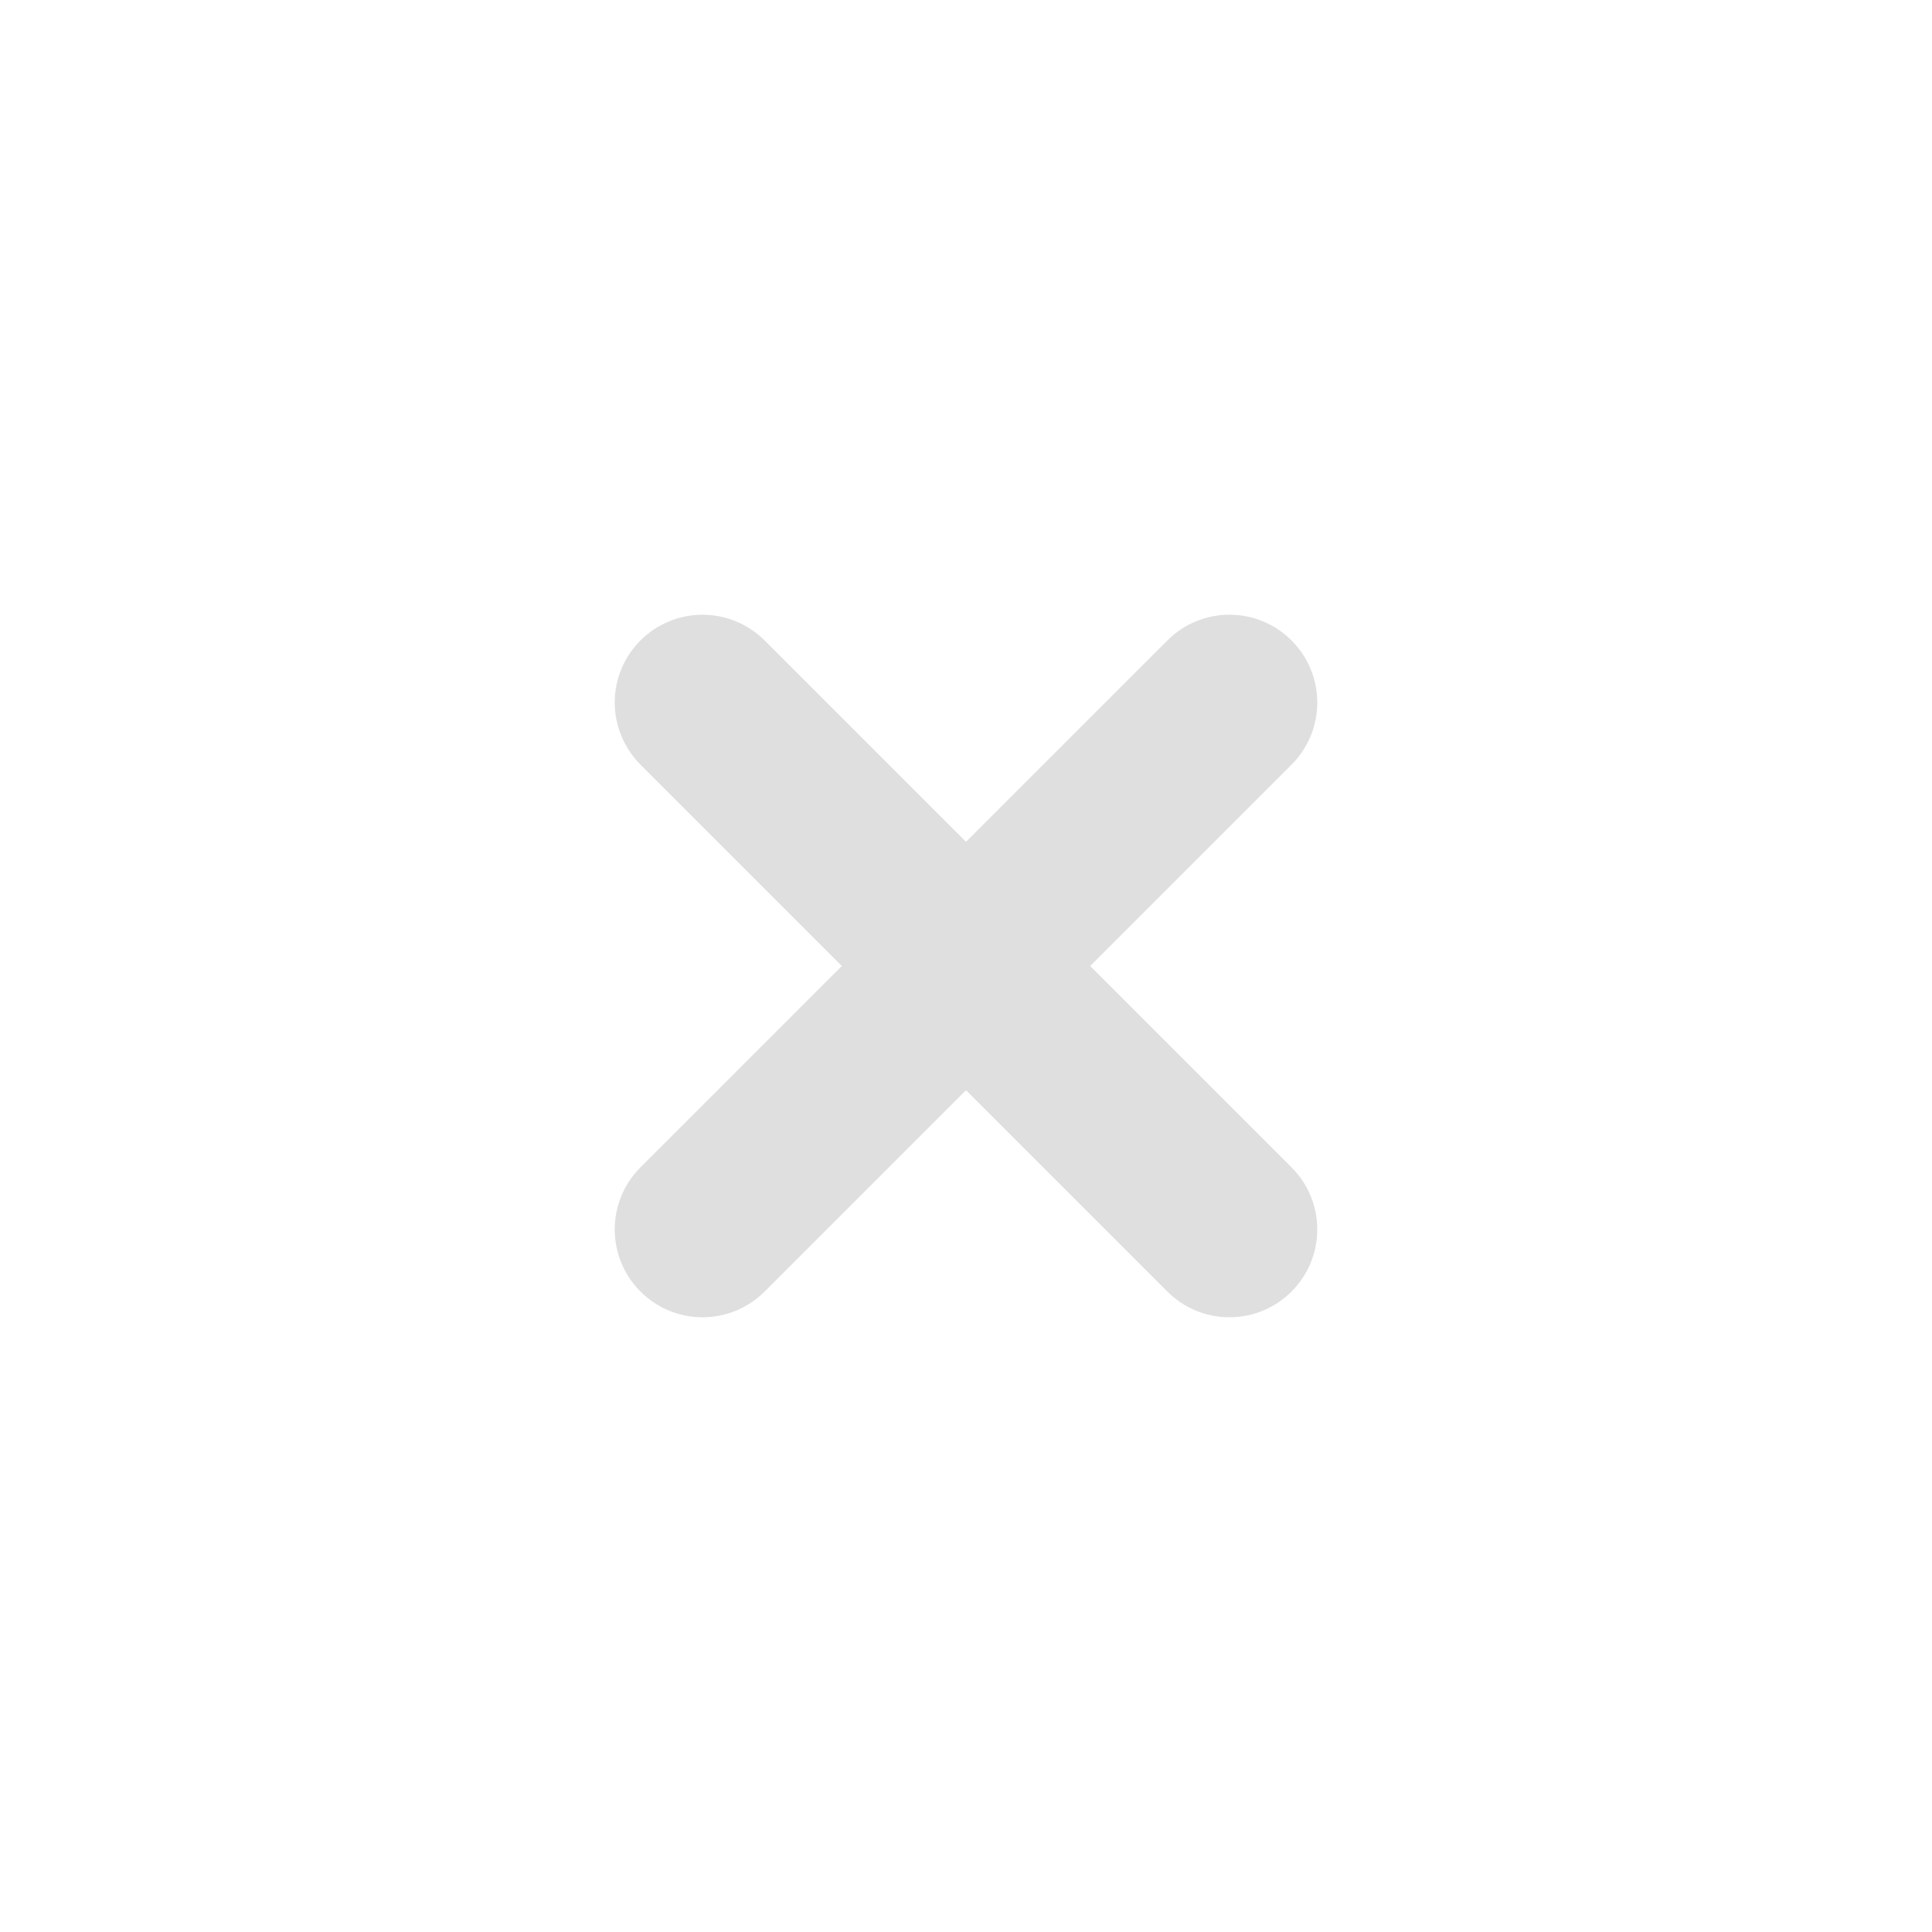
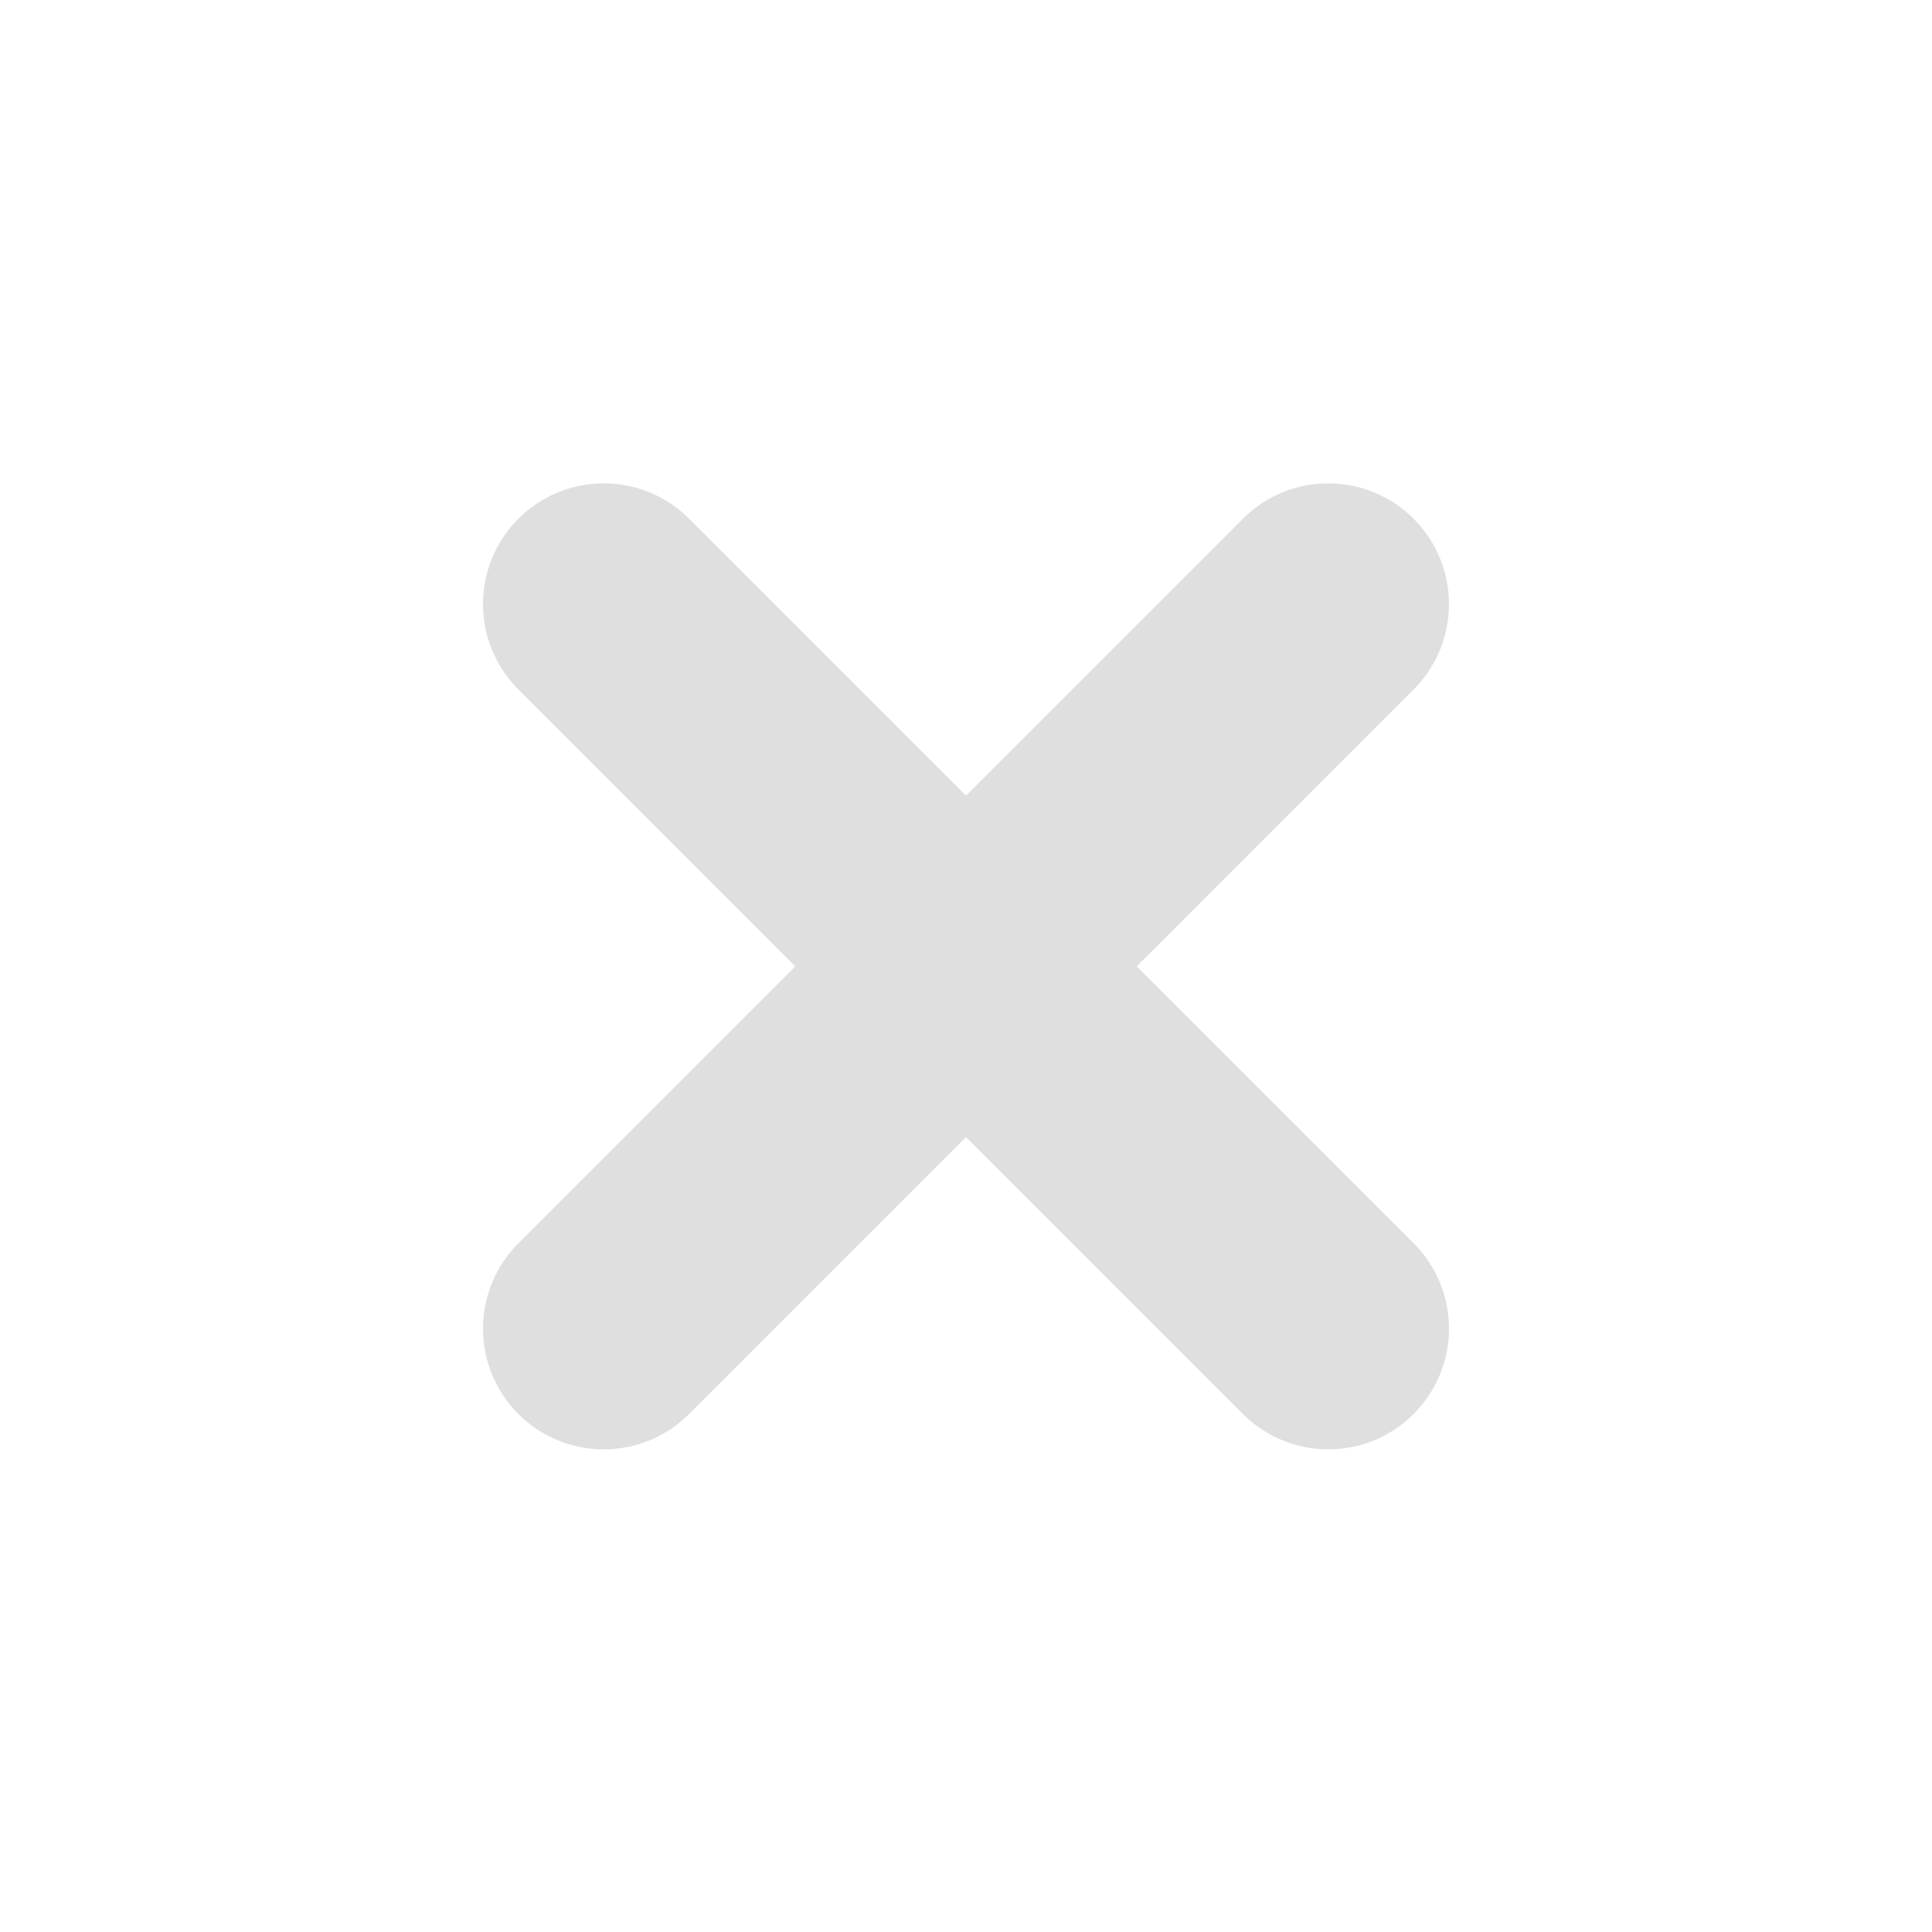
<svg xmlns="http://www.w3.org/2000/svg" width="22" height="22" version="1.1">
  <defs>
    <style id="current-color-scheme" type="text/css">
   .ColorScheme-Text { color:#dfdfdf; } .ColorScheme-Highlight { color:#4285f4; } .ColorScheme-NeutralText { color:#ff9800; } .ColorScheme-PositiveText { color:#4caf50; } .ColorScheme-NegativeText { color:#f44336; }
  </style>
  </defs>
-   <g transform="translate(3,3)">
-     <path style="fill:currentColor" class="ColorScheme-Text" d="M 5,4 C 4.448,4 4,4.448 4,5 4,5.265 4.106,5.519 4.293,5.707 L 10.293,11.707 C 10.48,11.895 10.735,12 11,12 11.552,12 12,11.552 12,11 12,10.735 11.895,10.48 11.707,10.293 L 5.707,4.293 C 5.519,4.106 5.265,4 5,4 Z" />
-     <path style="fill:currentColor" class="ColorScheme-Text" d="M 5,12 C 4.448,12 4,11.552 4,11 4,10.735 4.106,10.48 4.293,10.293 L 10.293,4.293 C 10.48,4.105 10.735,4 11,4 11.552,4 12,4.448 12,5 12,5.265 11.895,5.52 11.707,5.707 L 5.707,11.707 C 5.519,11.895 5.265,12 5,12 Z" />
+   <g transform="scale(1.375)">
+     <path style="fill:currentColor" class="ColorScheme-Text" d="M5 4.003C4.735 4.003 4.48 4.108 4.293 4.296C4.105 4.483 4 4.738 4 5.003C4 5.268 4.105 5.522 4.293 5.71L6.586 8.003L4.293 10.296C4.105 10.483 4 10.738 4 11.003C4 11.268 4.105 11.523 4.293 11.71C4.48 11.898 4.735 12.003 5 12.003C5.265 12.003 5.52 11.898 5.707 11.71L8 9.417L10.283 11.7C10.376 11.796 10.488 11.872 10.611 11.924C10.734 11.976 10.866 12.003 11 12.003C11.265 12.003 11.52 11.898 11.707 11.71C11.895 11.523 12 11.268 12 11.003C12 10.738 11.895 10.483 11.707 10.296L9.414 8.003L11.697 5.72C11.793 5.627 11.869 5.515 11.921 5.392C11.973 5.269 12 5.137 12 5.003C12 4.738 11.895 4.483 11.707 4.296C11.52 4.108 11.265 4.003 11 4.003C10.735 4.003 10.48 4.108 10.293 4.296L8 6.589L5.717 4.306C5.714 4.303 5.71 4.299 5.707 4.296C5.52 4.108 5.265 4.003 5 4.003Z" />
  </g>
</svg>
